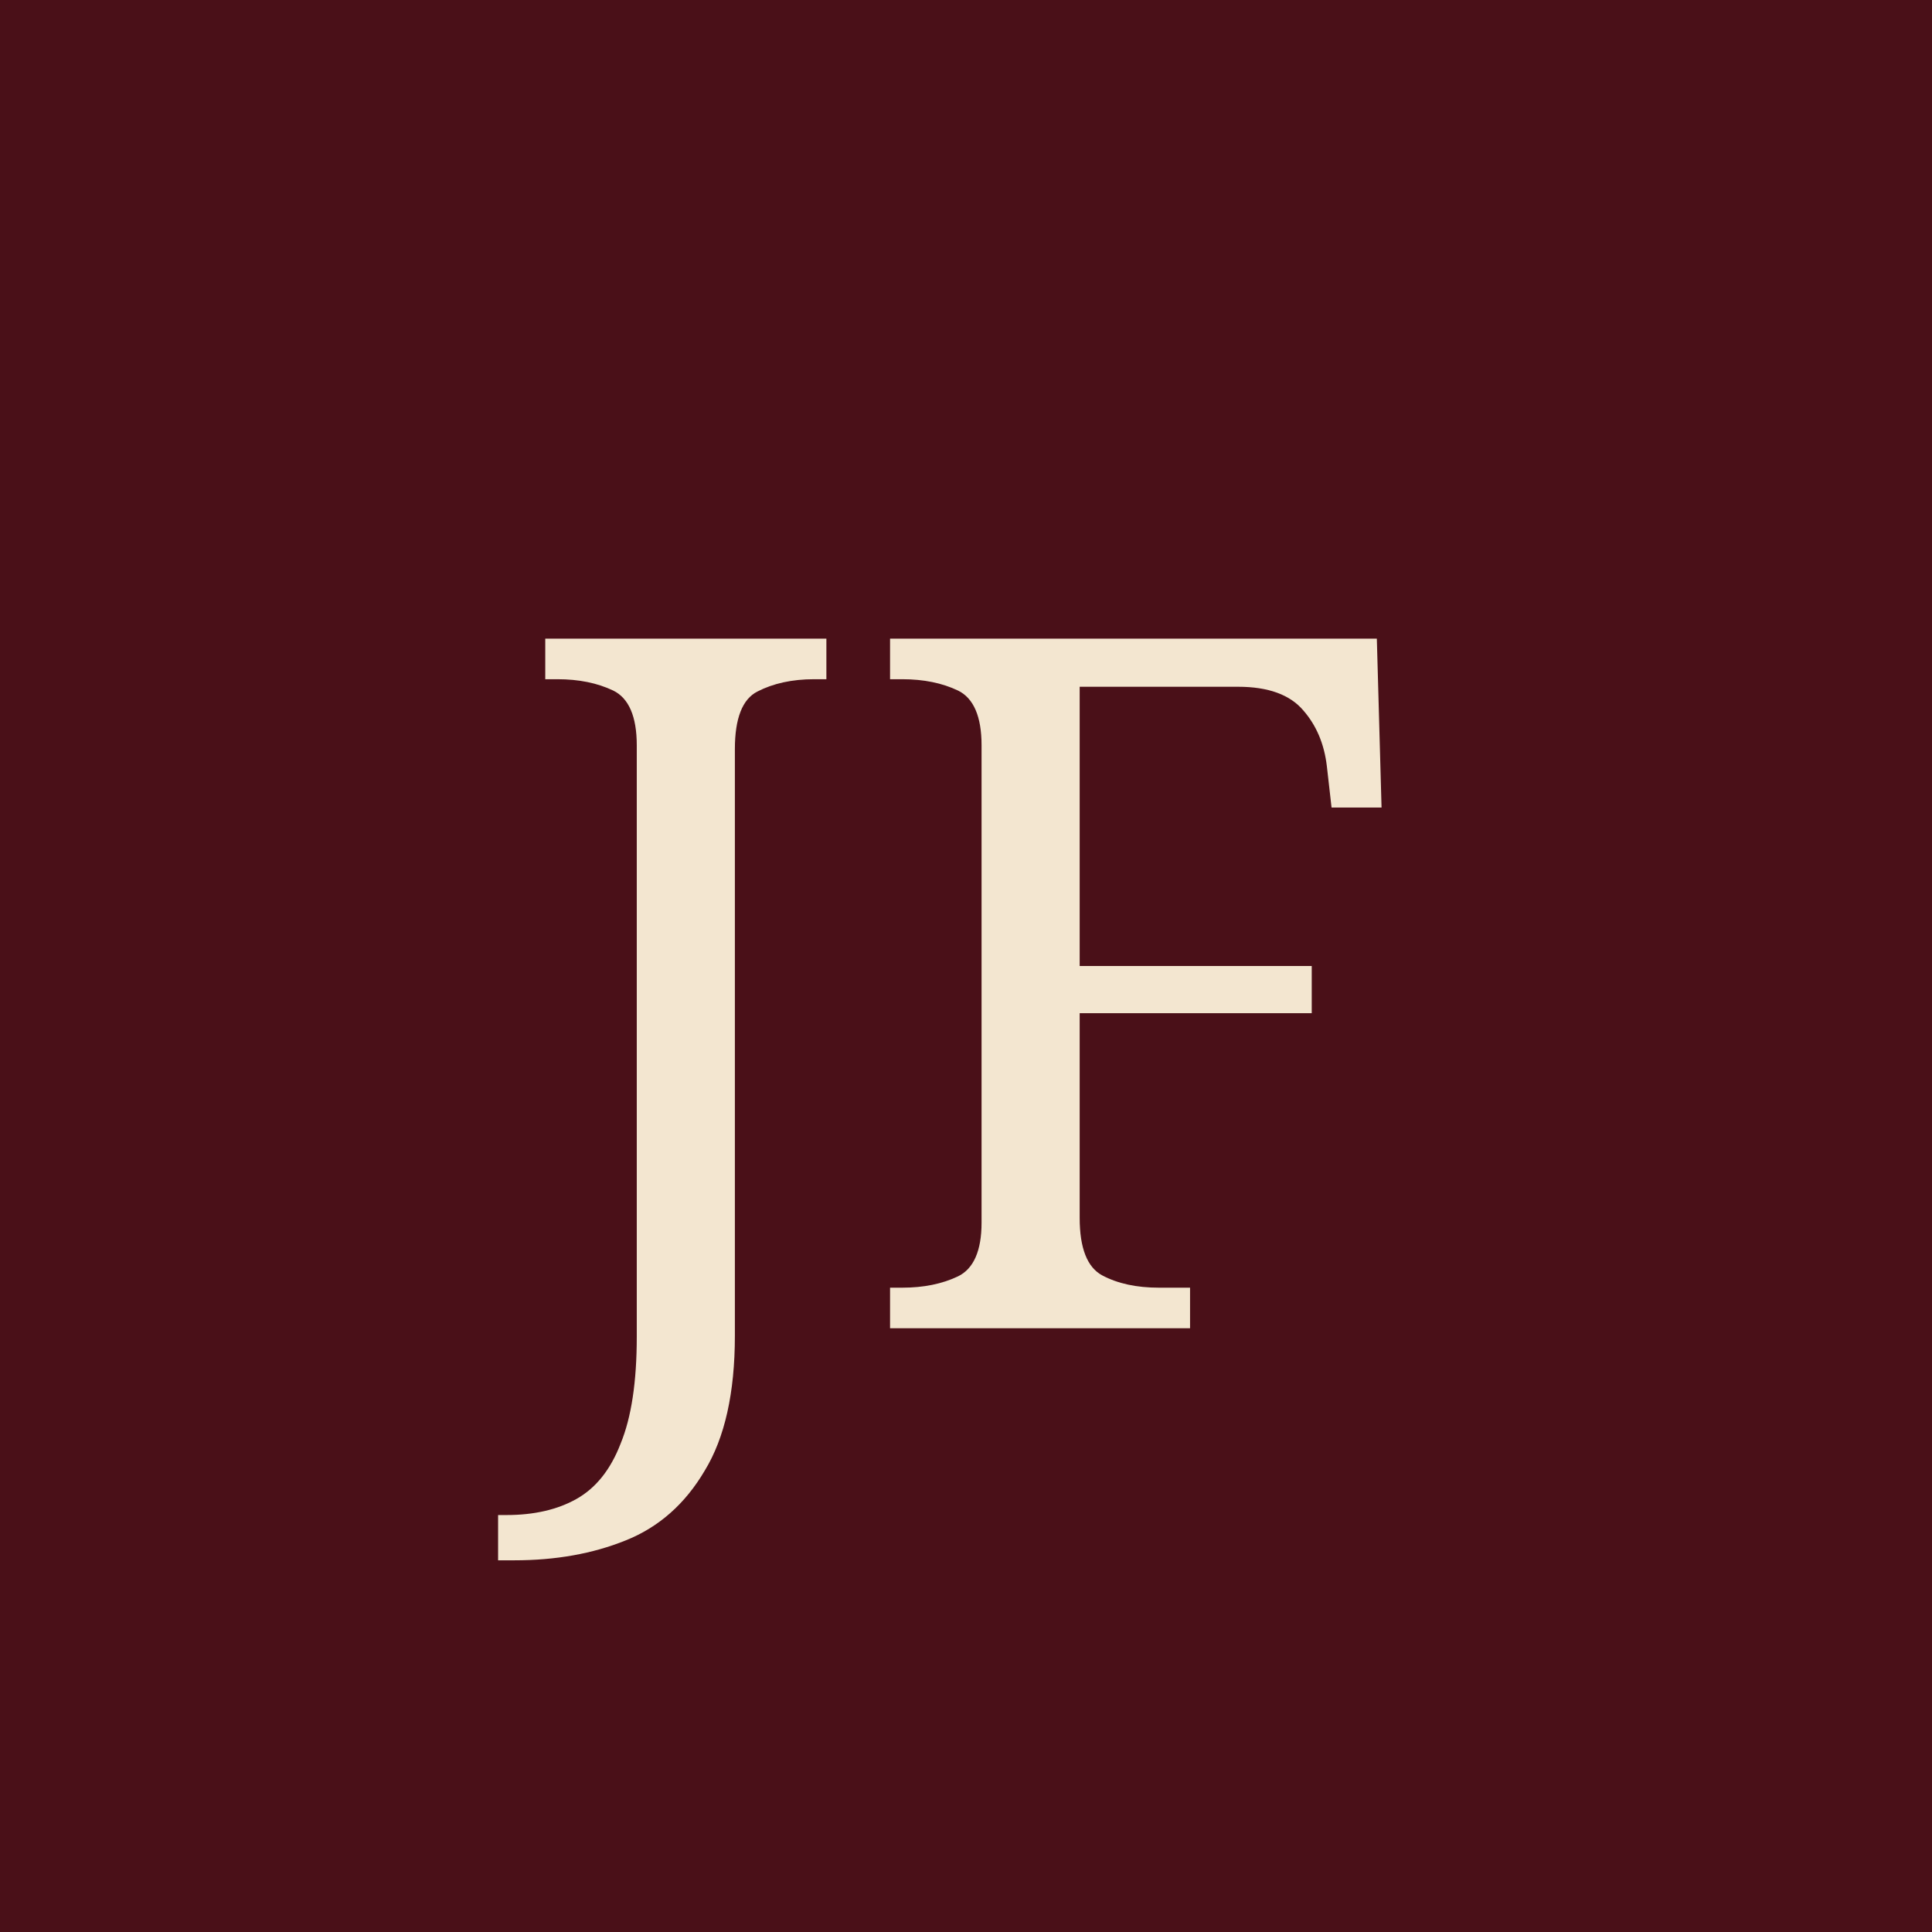
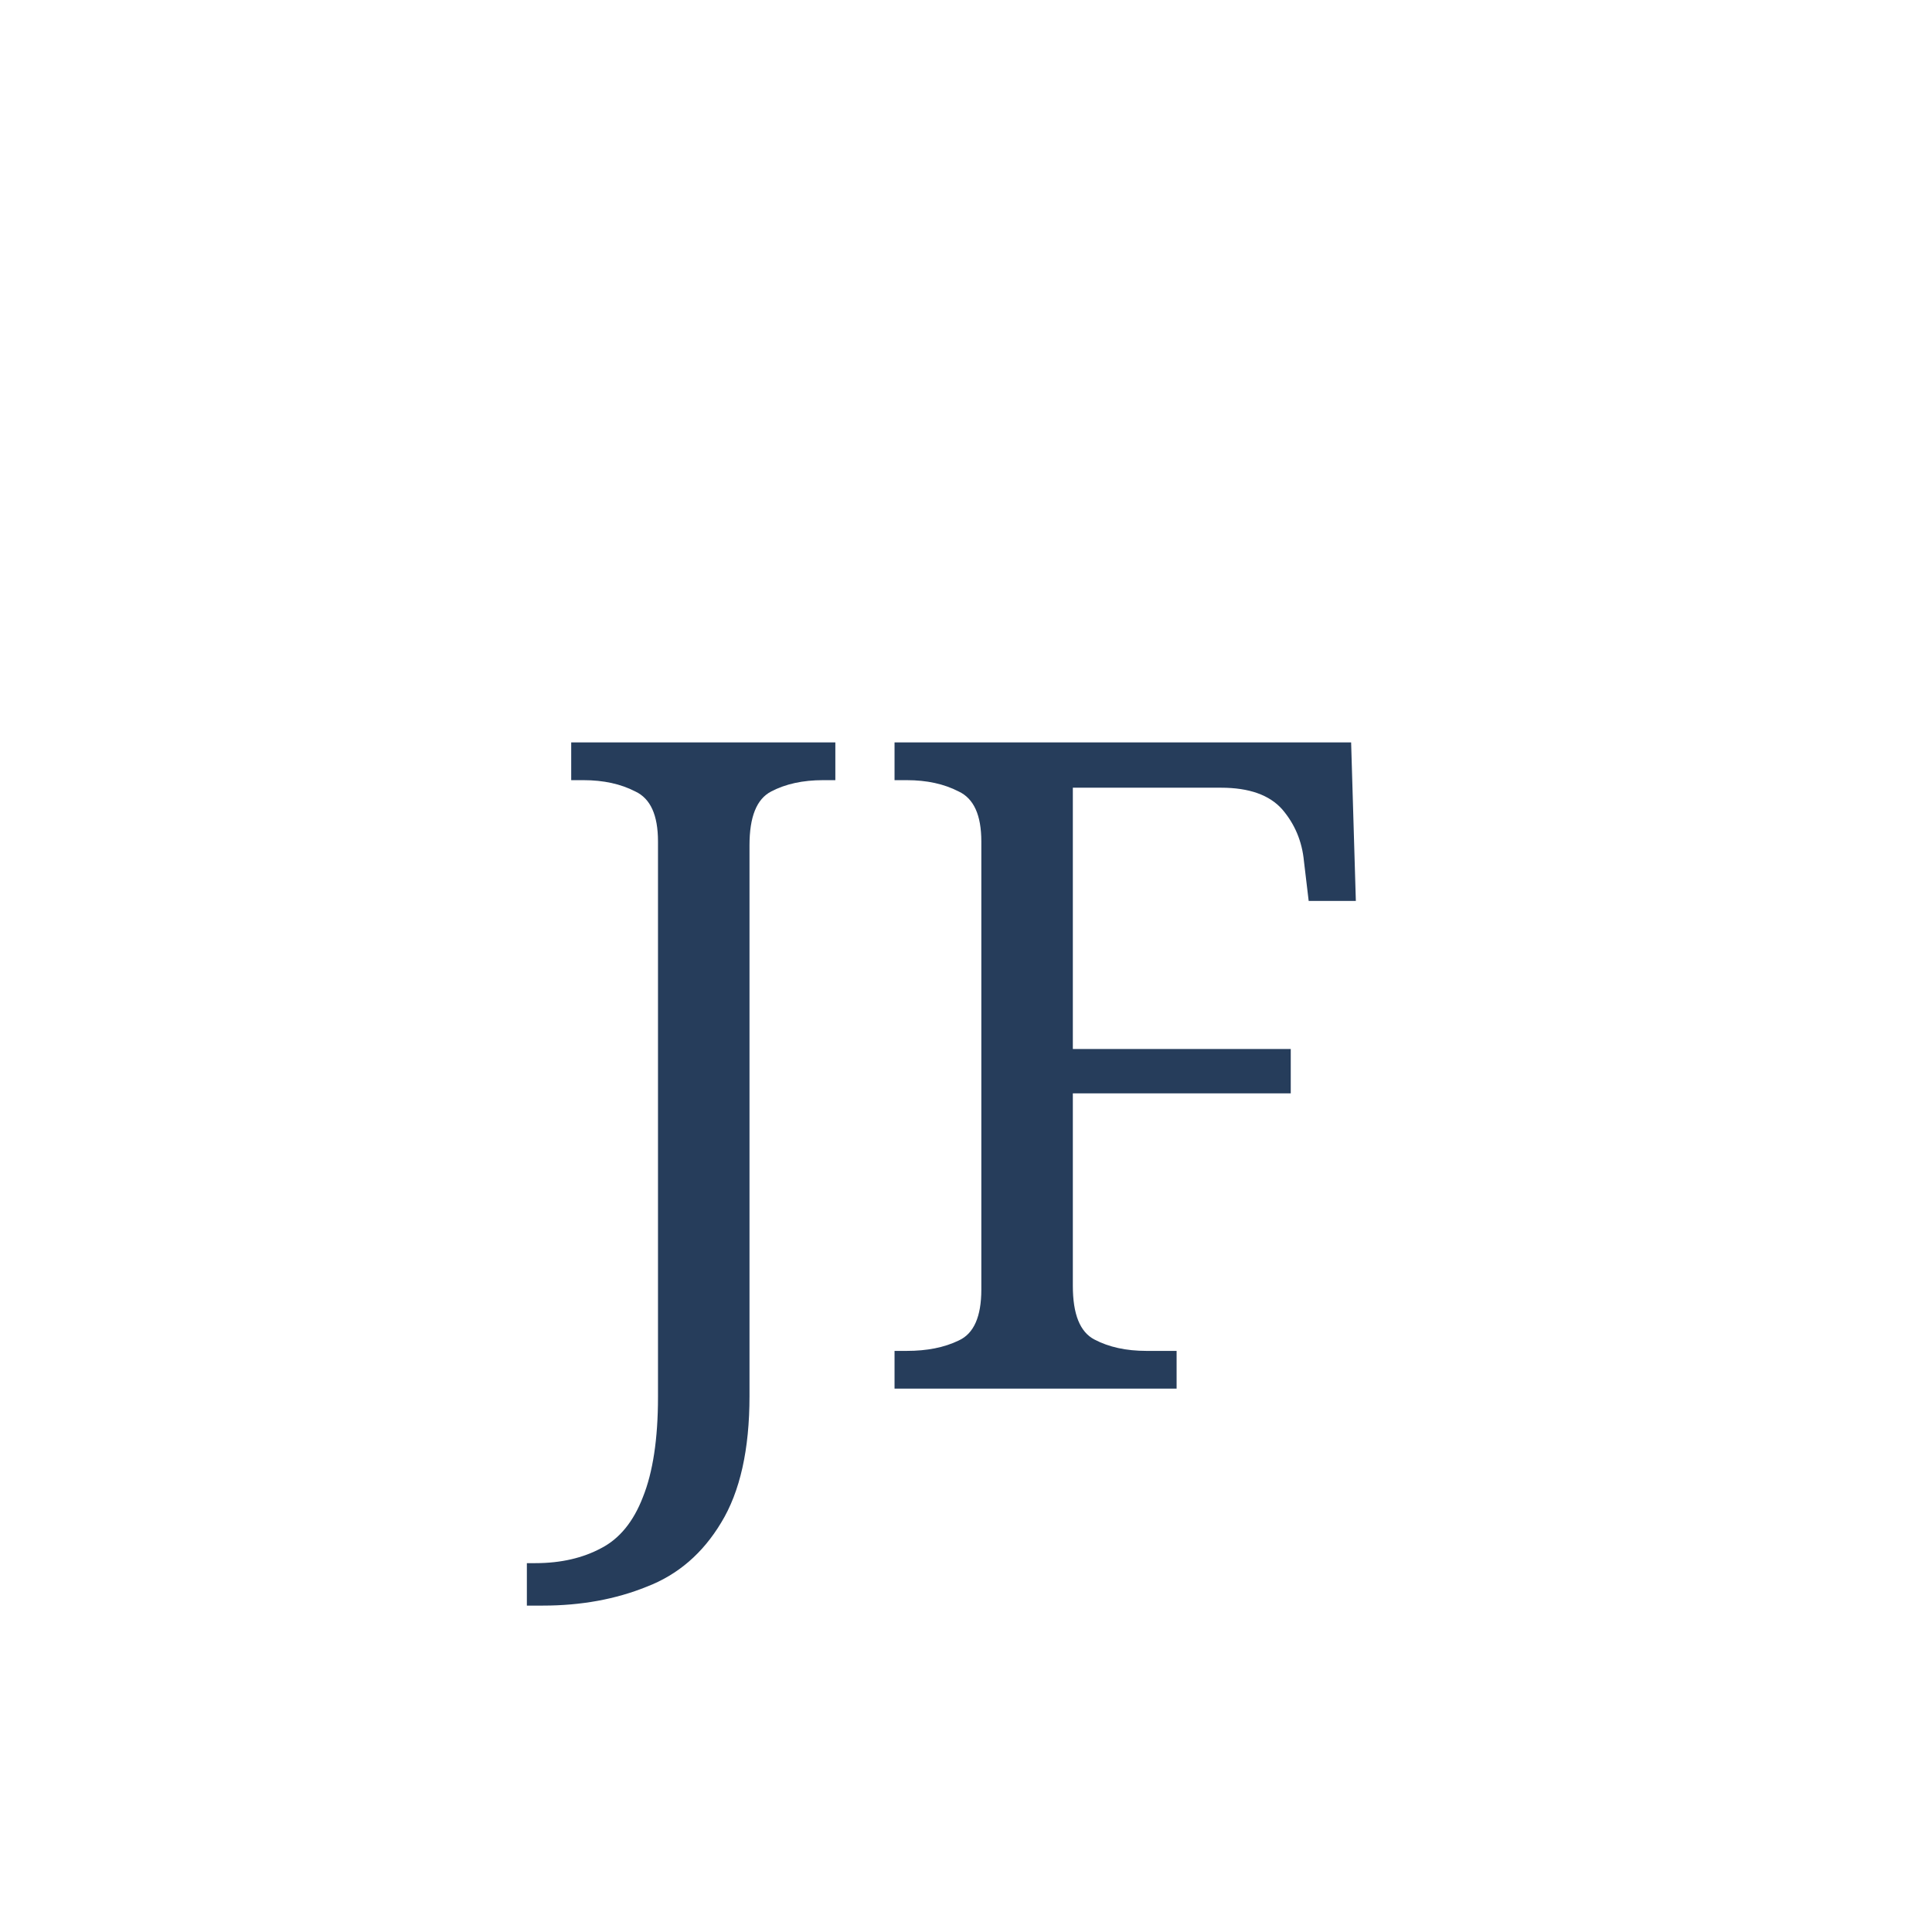
<svg xmlns="http://www.w3.org/2000/svg" viewBox="0 0 32 32">
-   <rect width="32" height="32" fill="#4a1018" />
-   <text x="16" y="22" text-anchor="middle" font-family="Georgia, serif" font-size="16" fill="#f3e6d0">JF</text>
+   <rect width="32" height="32" fill="#ffffff" />
+   <text x="16" y="23" text-anchor="middle" font-family="Georgia, serif" font-size="15" fill="#263D5B">JF</text>
</svg>
